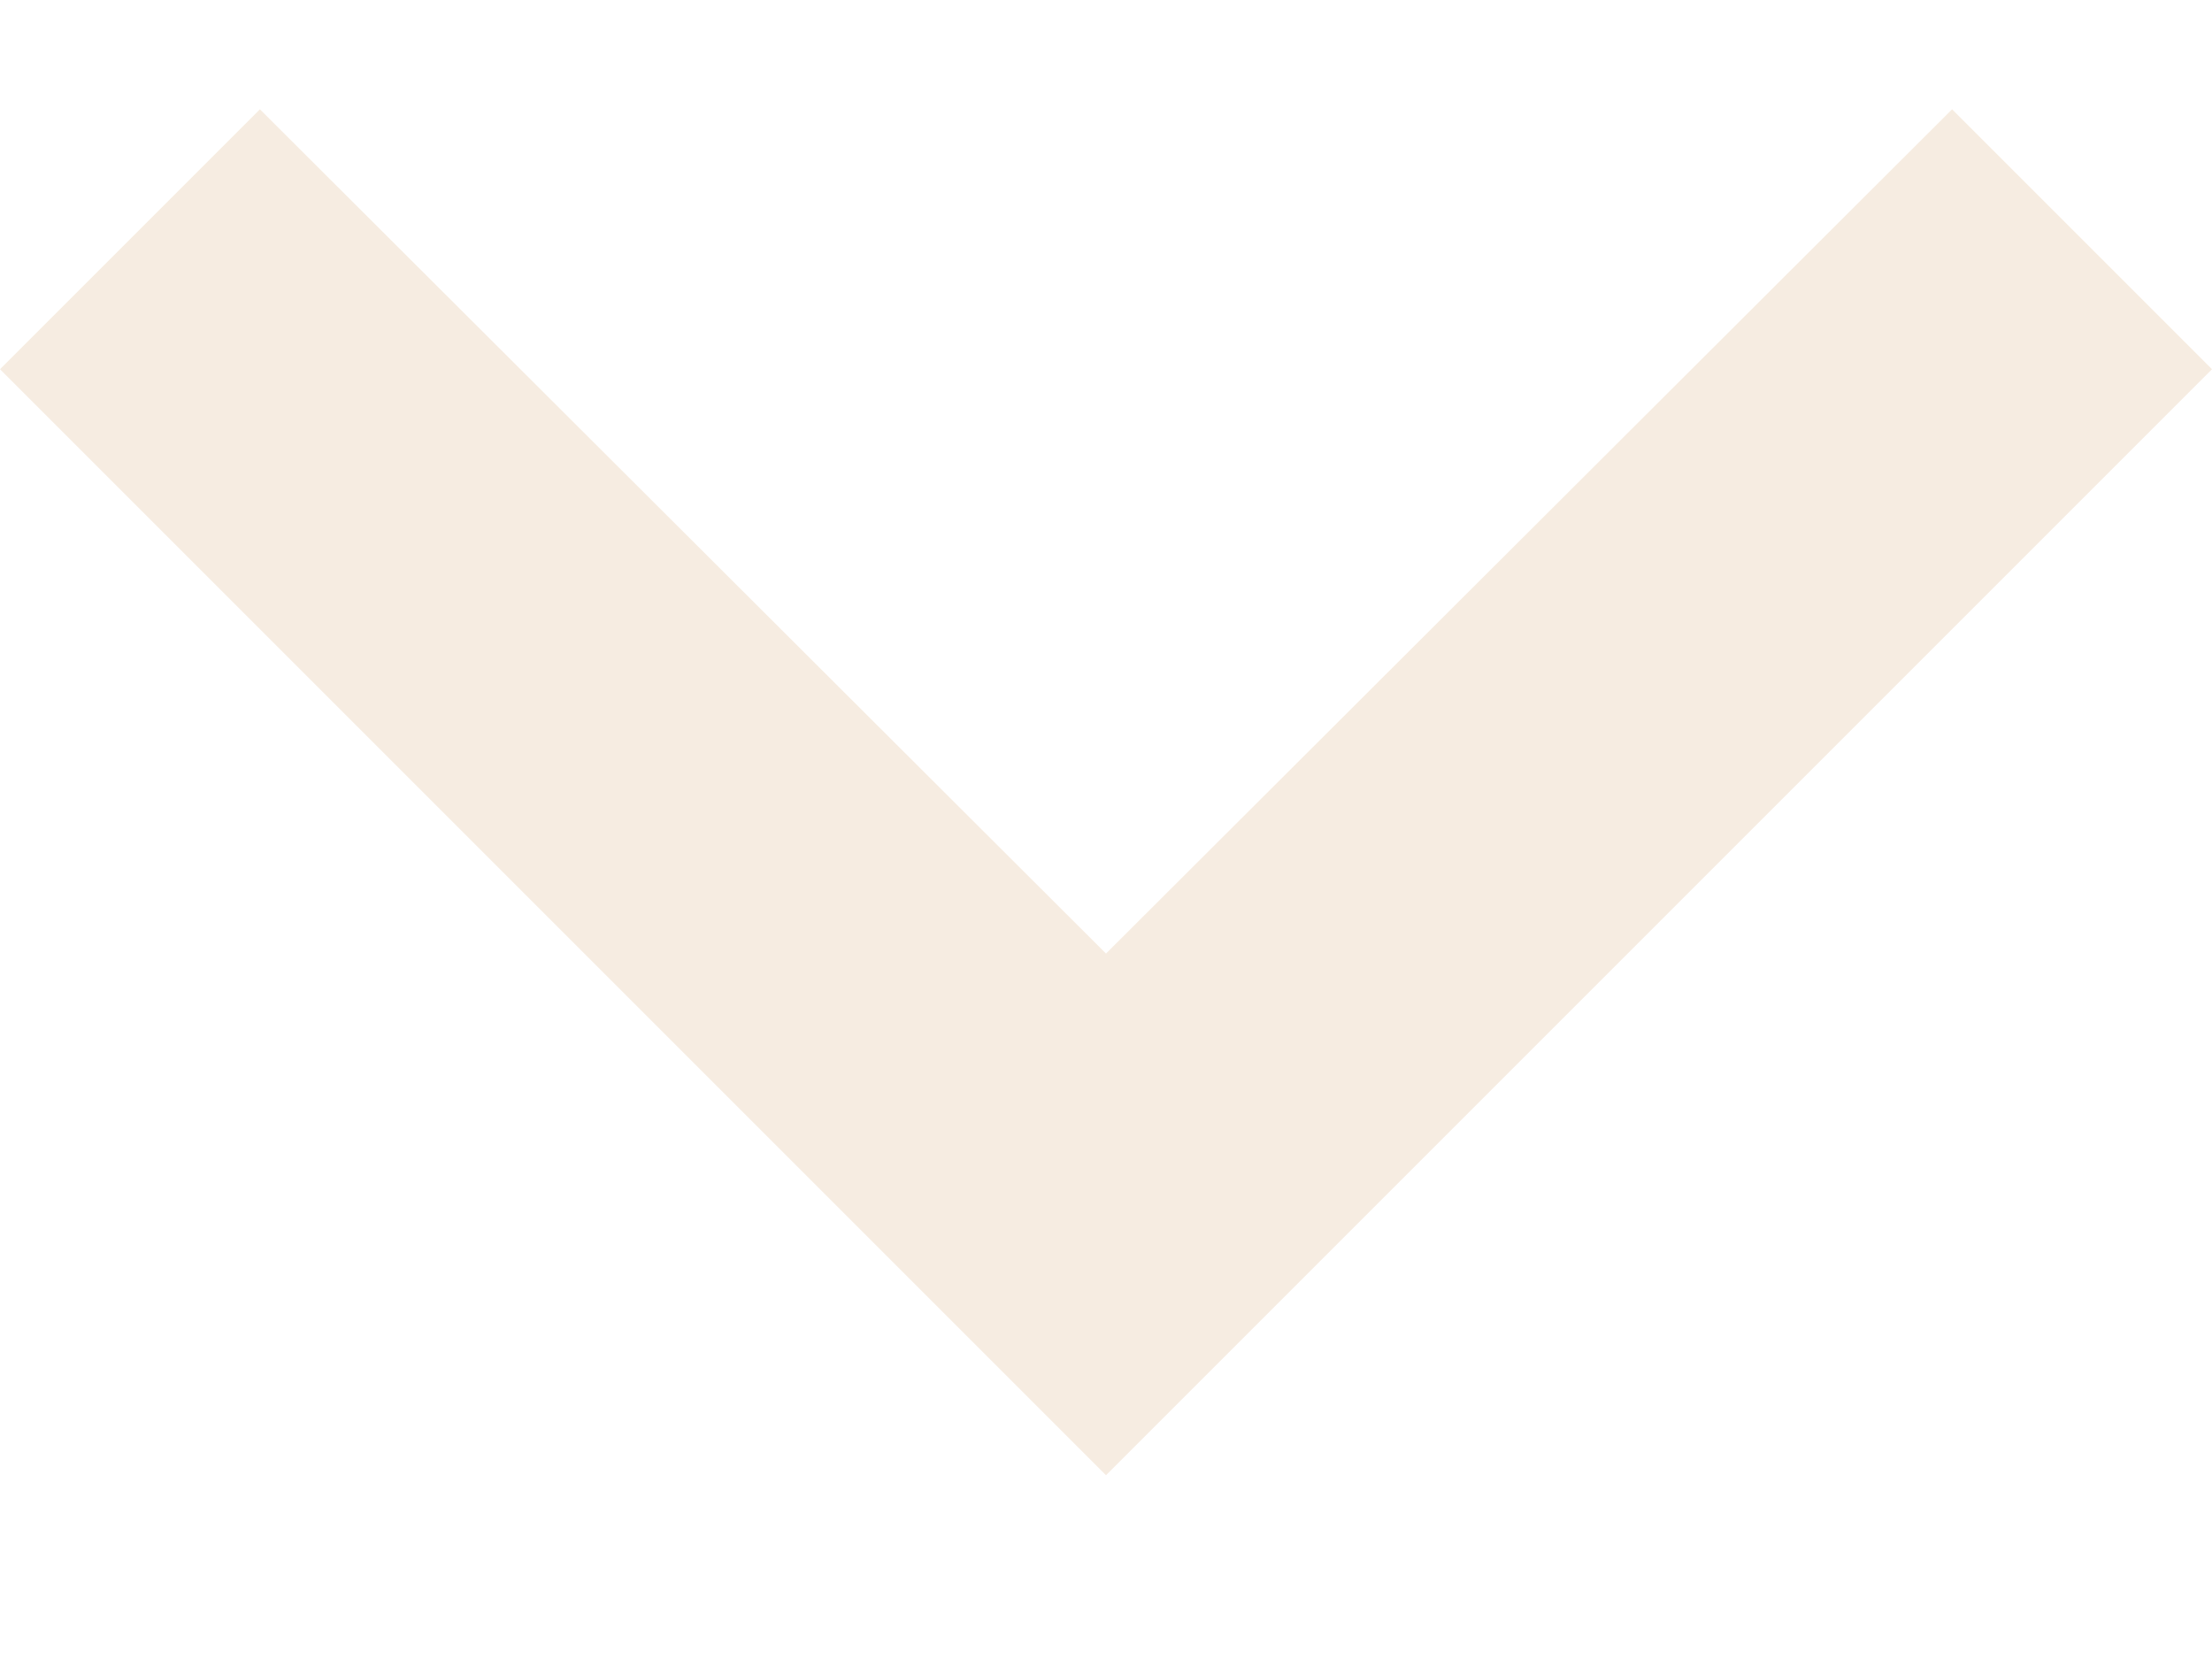
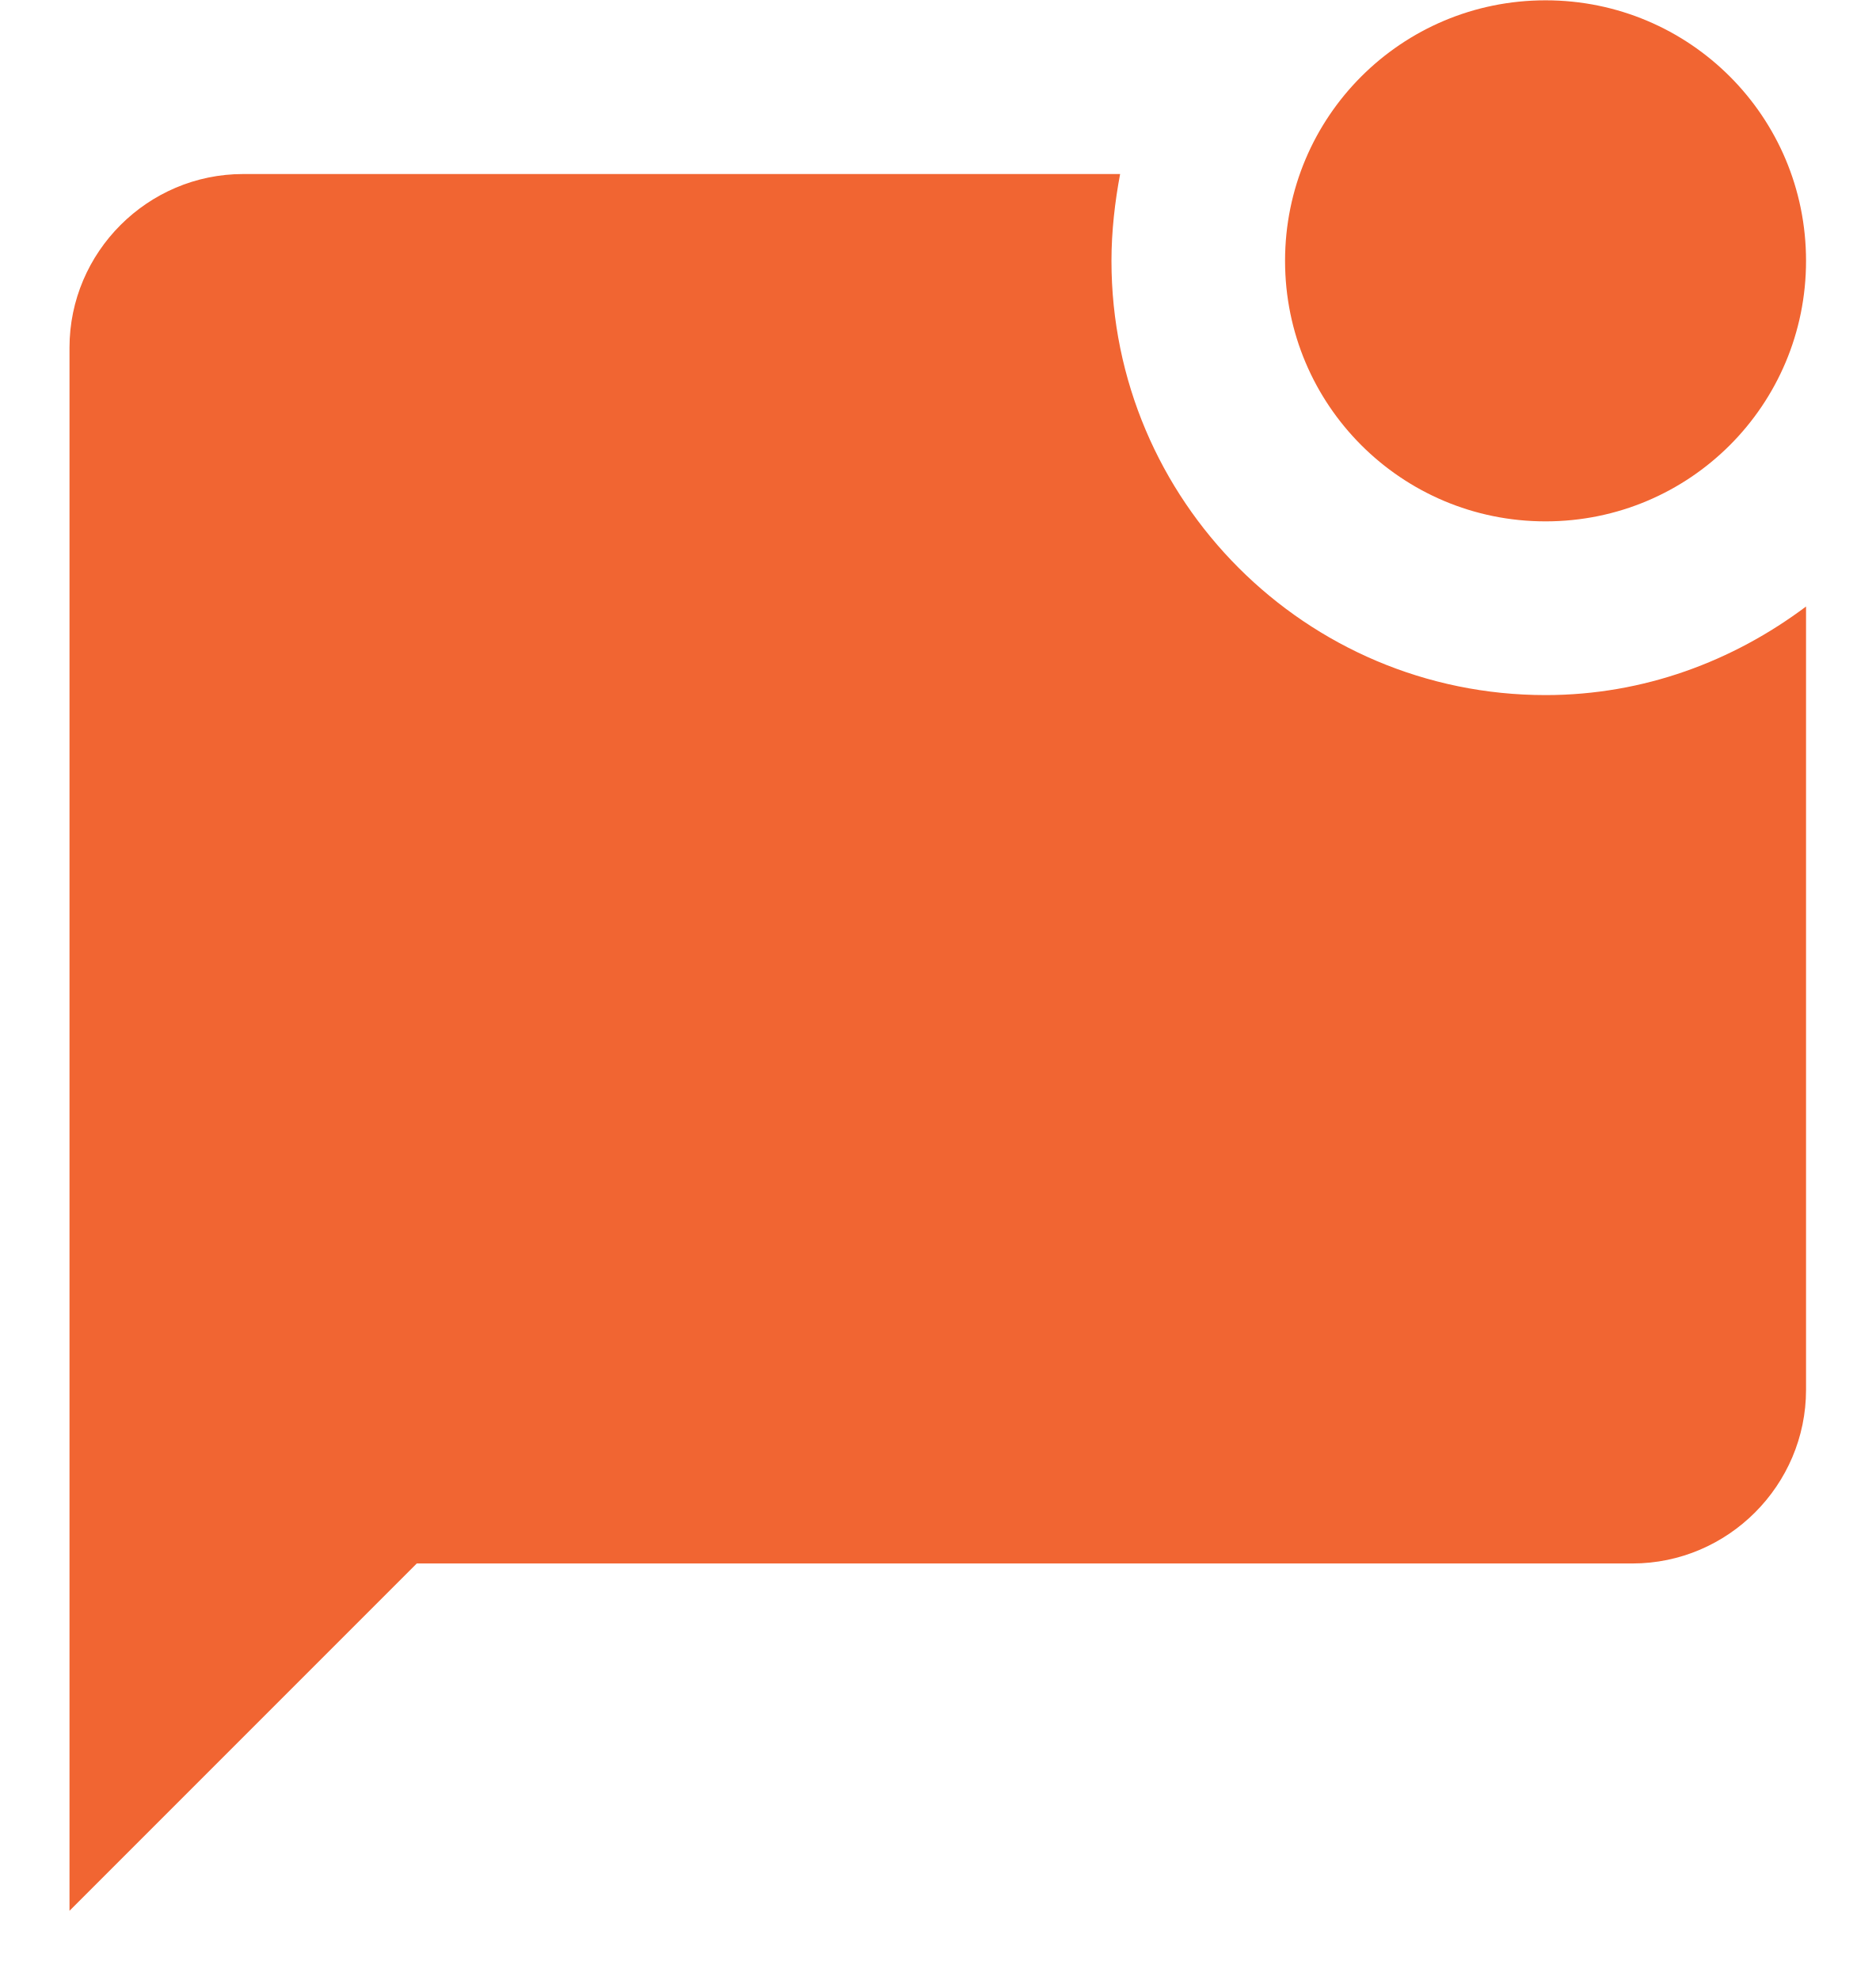
- <svg xmlns="http://www.w3.org/2000/svg" width="12" height="9" viewBox="0 0 12 9" fill="none">
-   <path d="M10.59 0.593L6 5.173L1.41 0.593L0 2.003L6 8.003L12 2.003L10.59 0.593Z" fill="#F6ECE1" />
+ <svg xmlns="http://www.w3.org/2000/svg" width="18" height="19" viewBox="0 0 18 19" fill="none">
+   <path d="M17.333 5.82V13.336C17.333 14.253 16.583 15.003 15.667 15.003H4L0.667 18.336V3.336C0.667 2.42 1.417 1.67 2.333 1.67H10.75C10.7 1.936 10.667 2.22 10.667 2.503C10.667 4.803 12.533 6.67 14.833 6.67C15.775 6.67 16.633 6.345 17.333 5.82ZM12.333 2.503C12.333 3.886 13.45 5.003 14.833 5.003C16.217 5.003 17.333 3.886 17.333 2.503C17.333 1.12 16.217 0.003 14.833 0.003C13.45 0.003 12.333 1.12 12.333 2.503Z" fill="#F16532" />
</svg>
